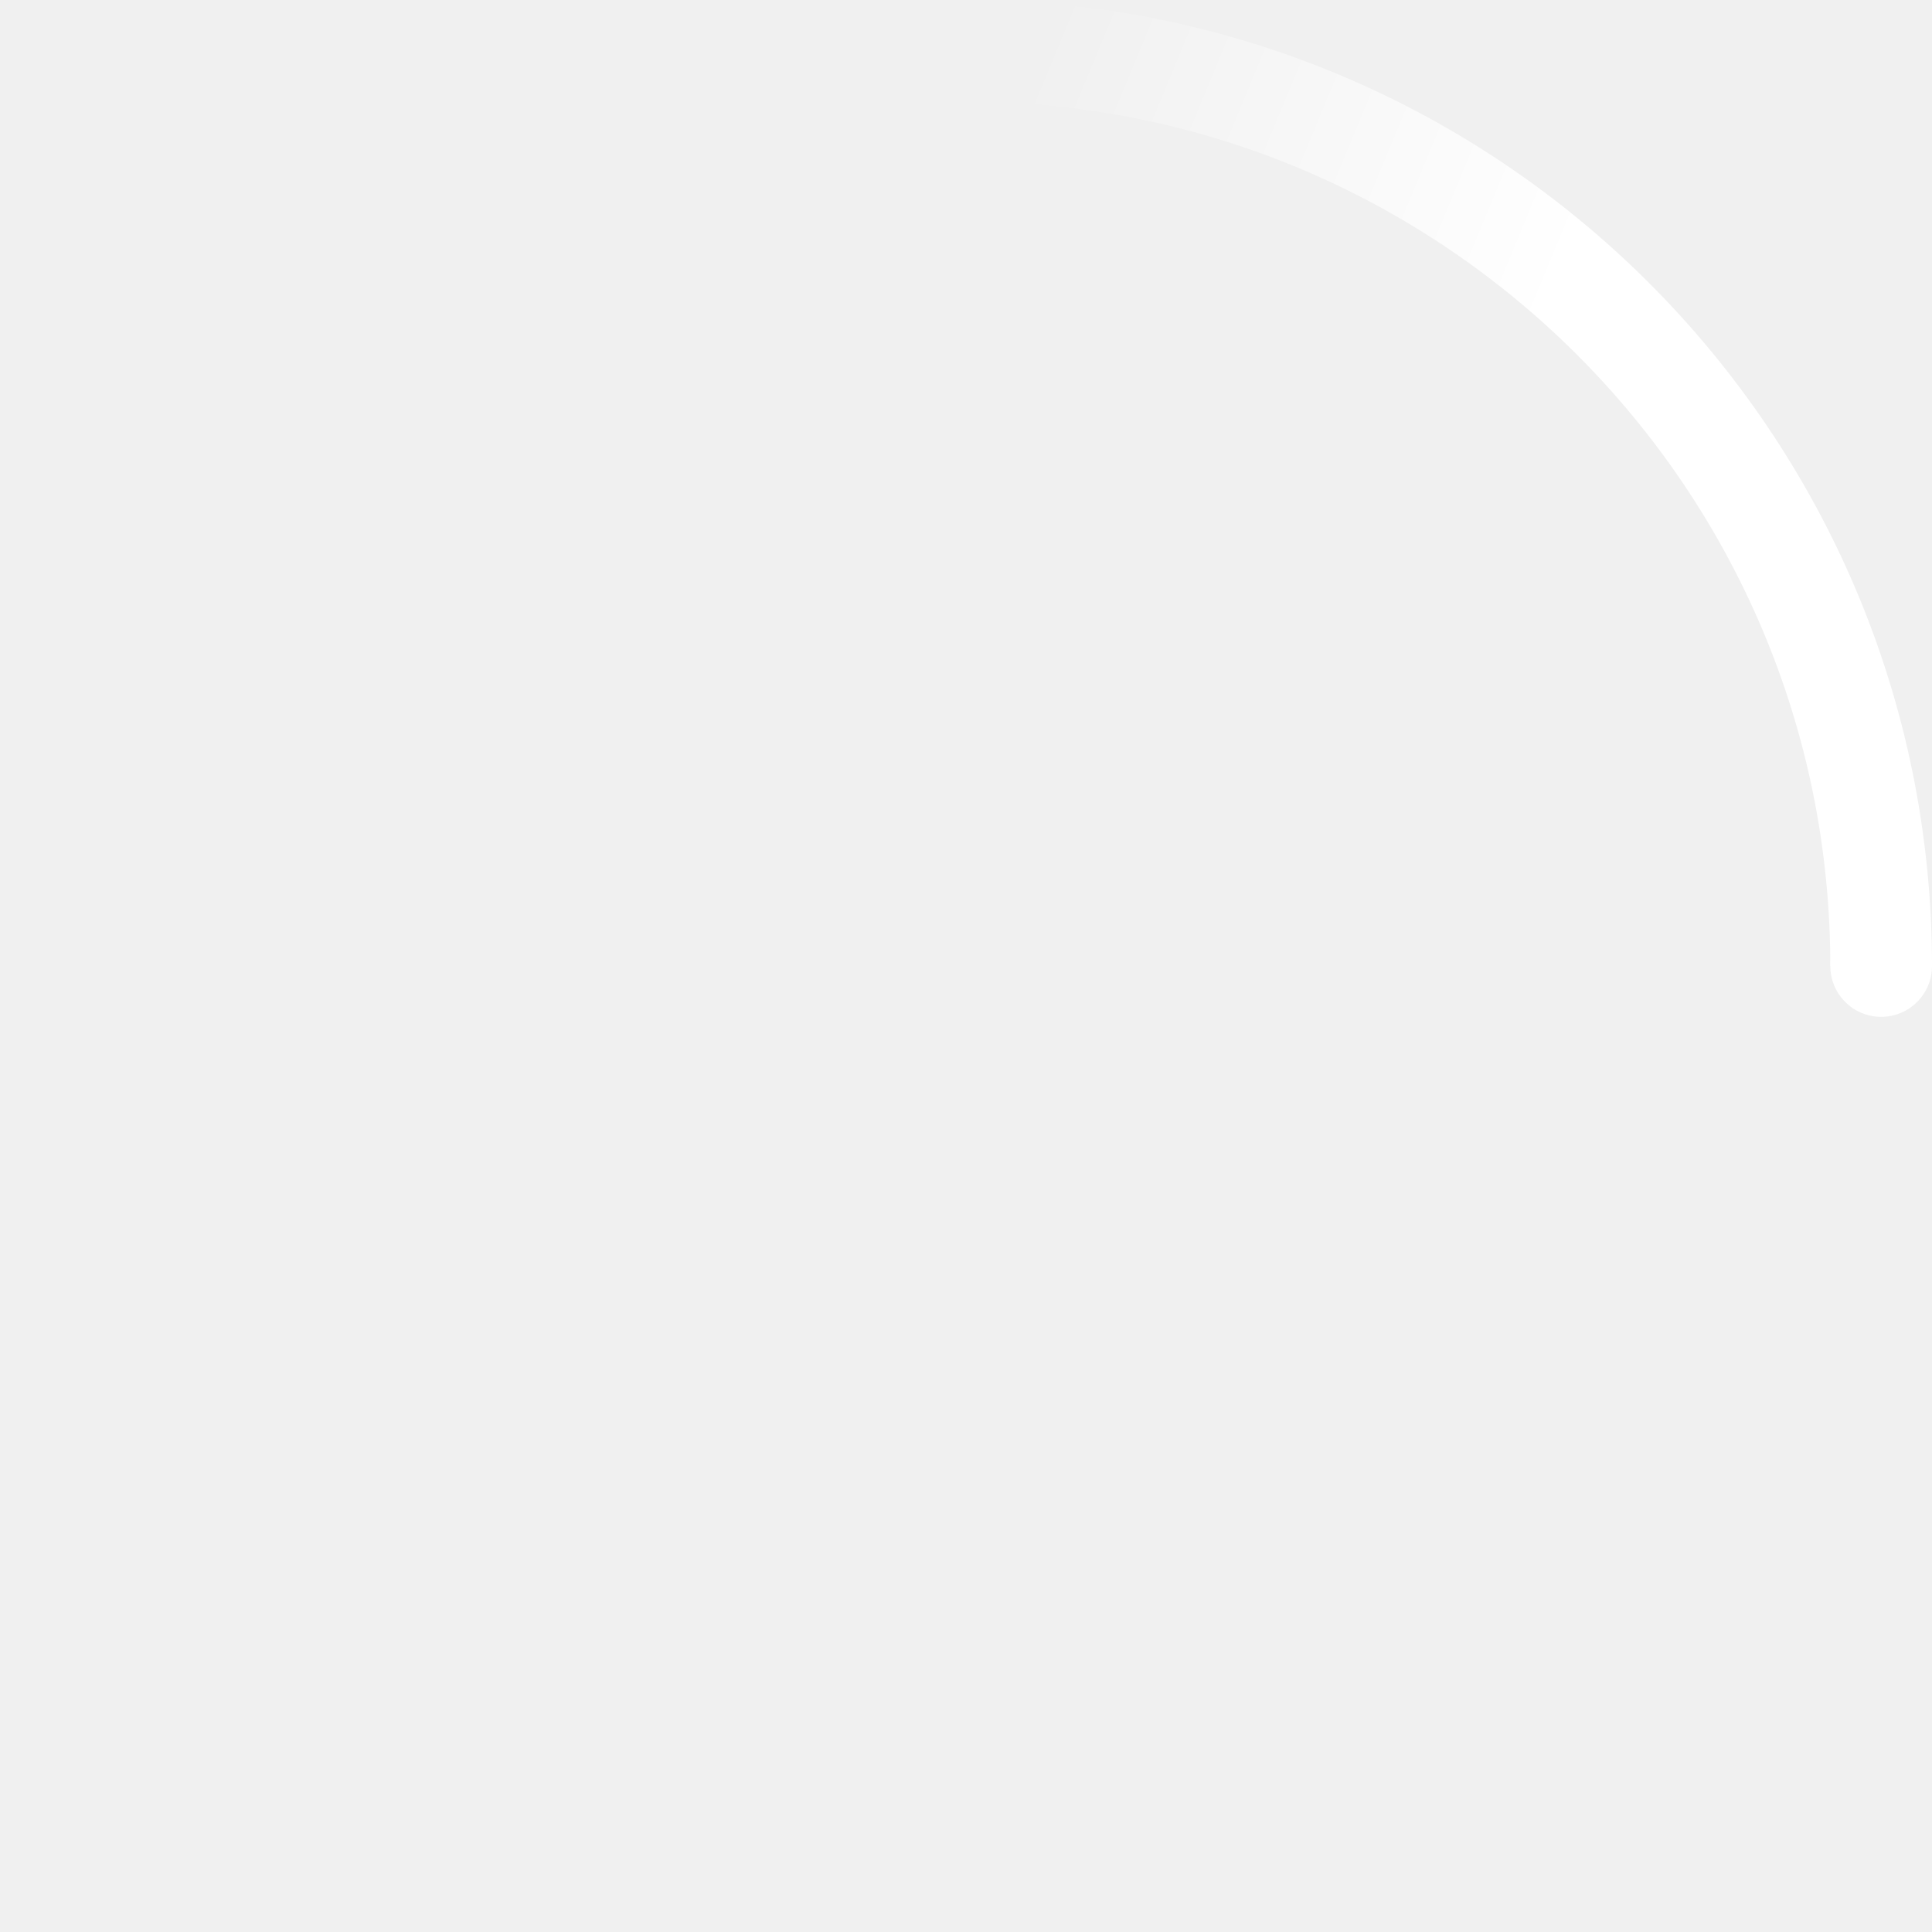
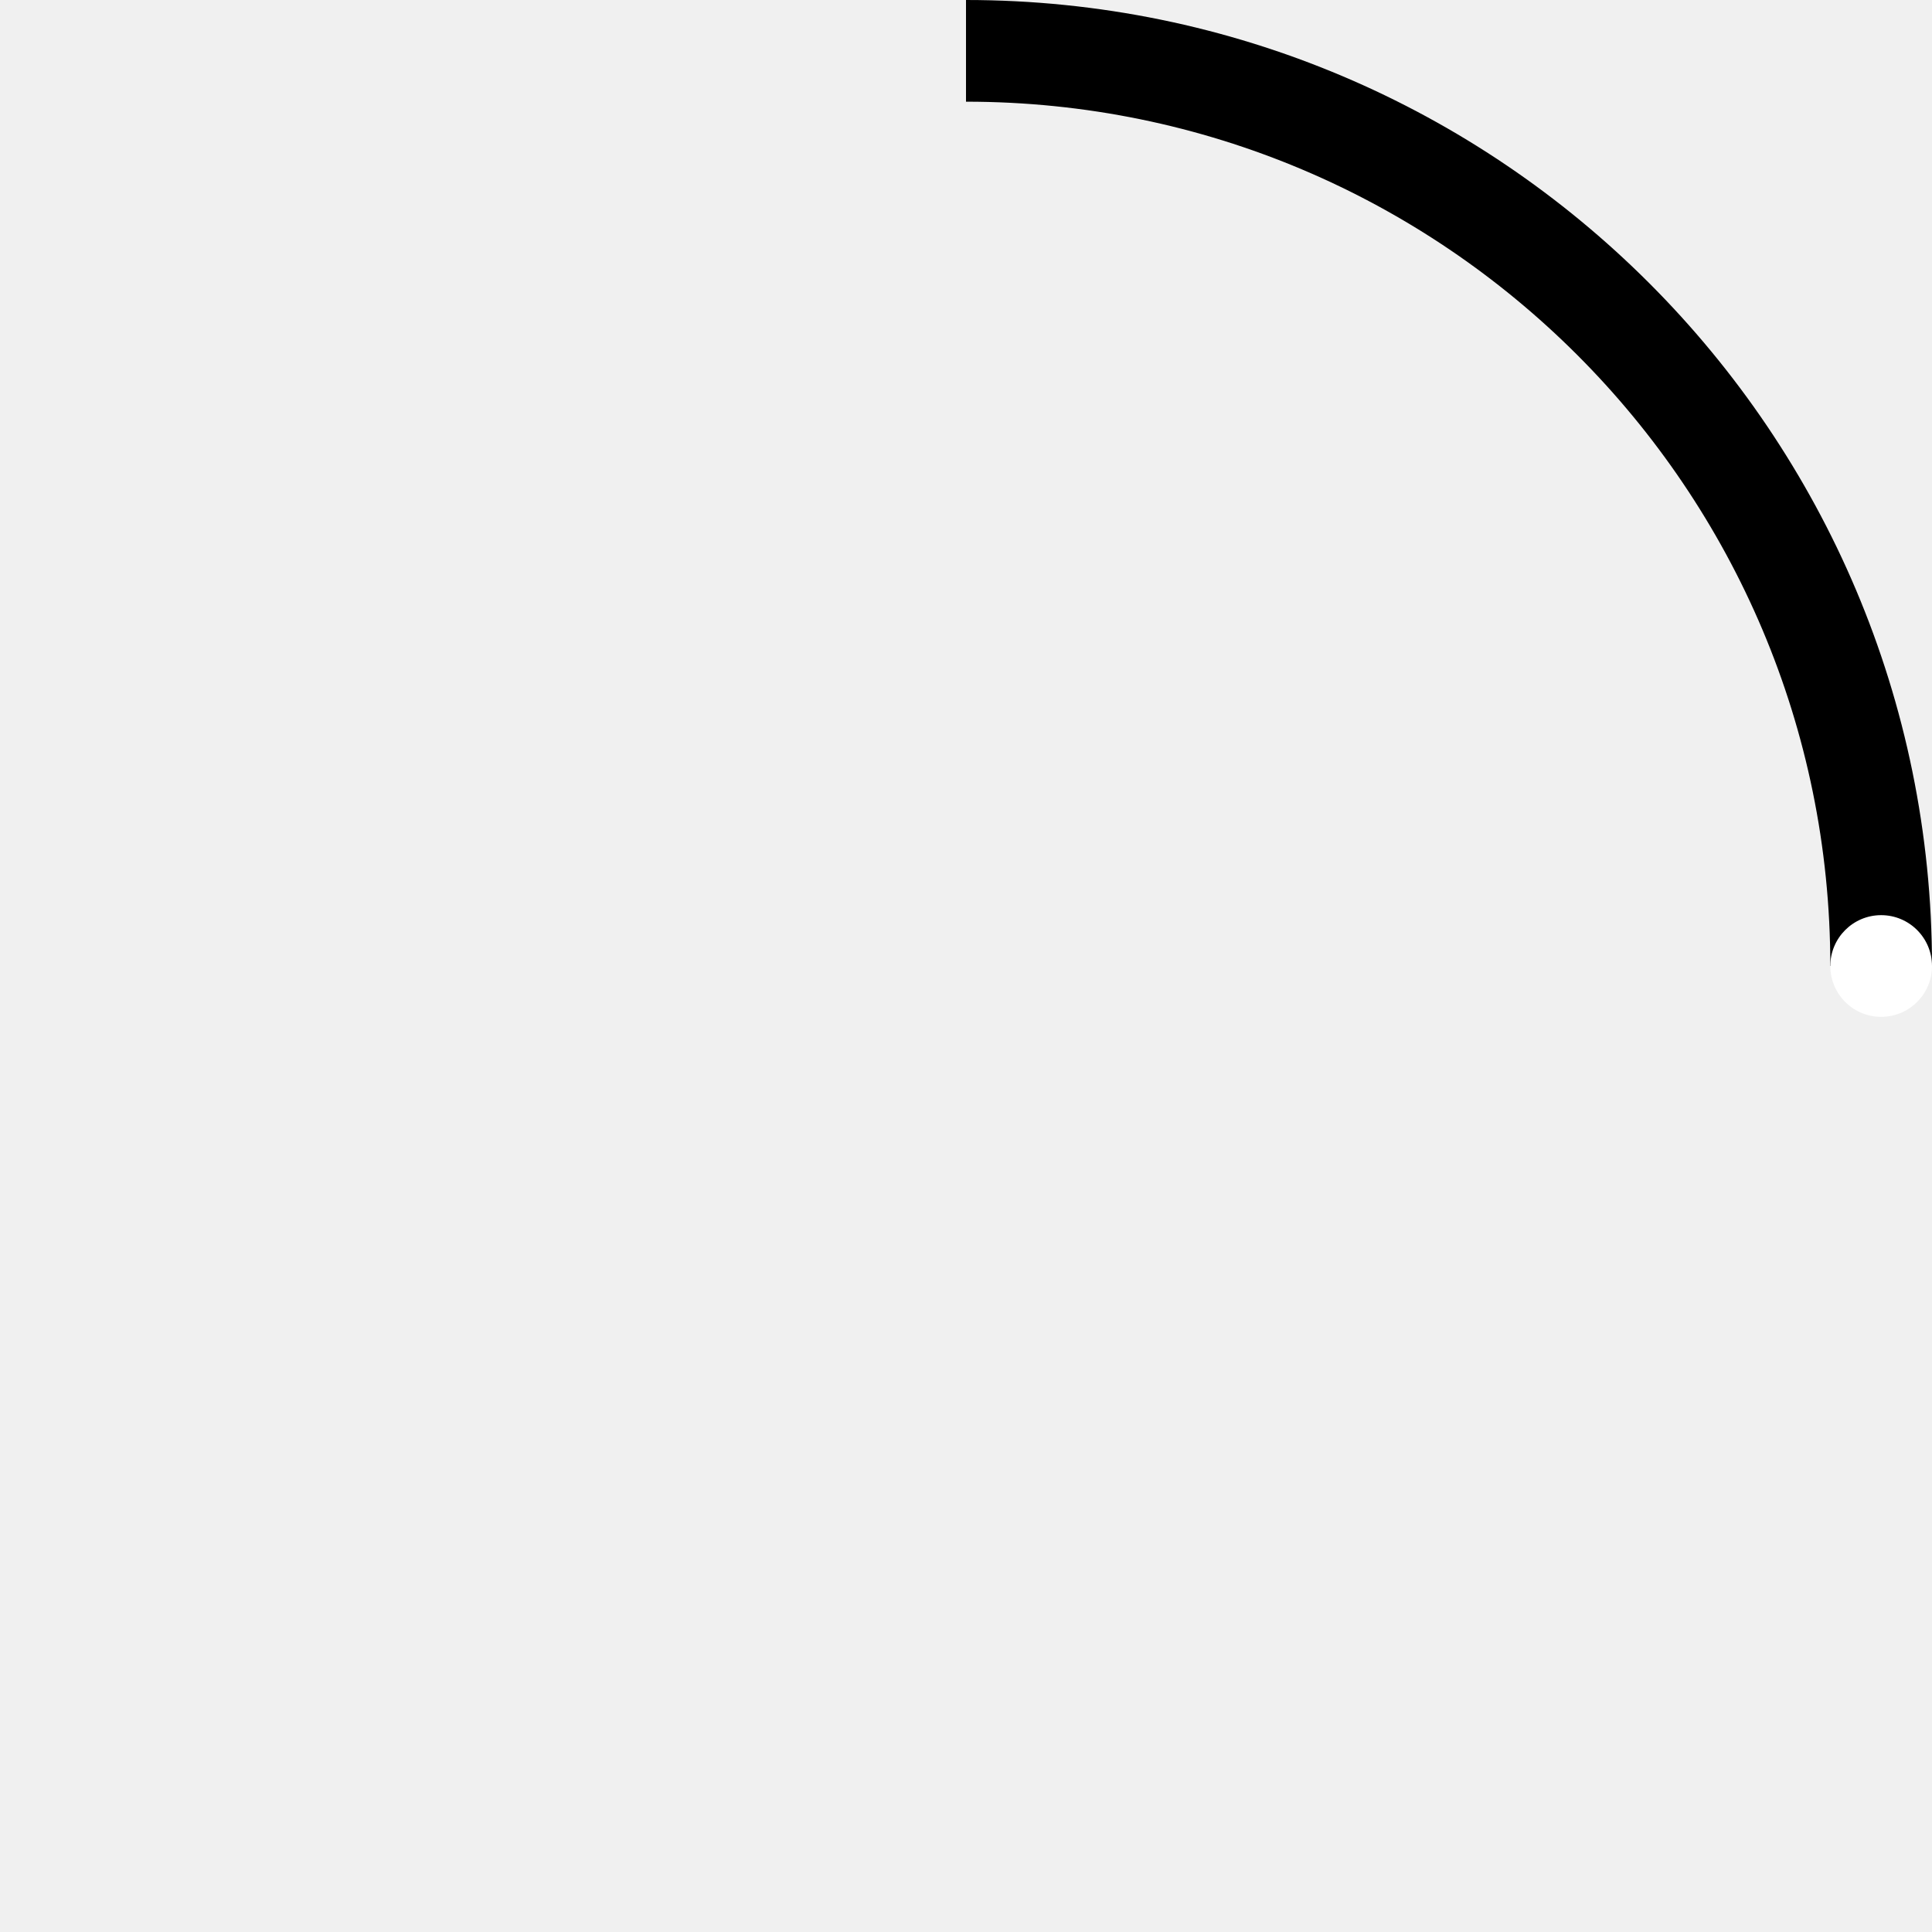
<svg xmlns="http://www.w3.org/2000/svg" width="38" height="38" viewBox="0 0 38 38">
  <defs>
    <linearGradient x1="8.042%" y1="0%" x2="65.682%" y2="23.865%" id="a">
      <stop stop-color="#fff" stop-opacity="0" offset="0%" />
      <stop stop-color="#fff" stop-opacity=".631" offset="63.146%" />
      <stop stop-color="#fff" offset="100%" />
    </linearGradient>
  </defs>
  <g fill="none" fill-rule="evenodd">
    <g transform="translate(1 1)">
-       <path d="M36 18c0-9.94-8.06-18-18-18" id="Oval-2" stroke="url(#a)" stroke-width="2">
+       <path d="M36 18c0-9.94-8.06-18-18-18" id="Oval-2" stroke="#000" stroke-width="2">
        <animateTransform attributeName="transform" type="rotate" from="0 18 18" to="360 18 18" dur="0.9s" repeatCount="indefinite" />
      </path>
      <circle fill="#fff" cx="36" cy="18" r="1">
        <animateTransform attributeName="transform" type="rotate" from="0 18 18" to="360 18 18" dur="0.9s" repeatCount="indefinite" />
      </circle>
    </g>
  </g>
</svg>
